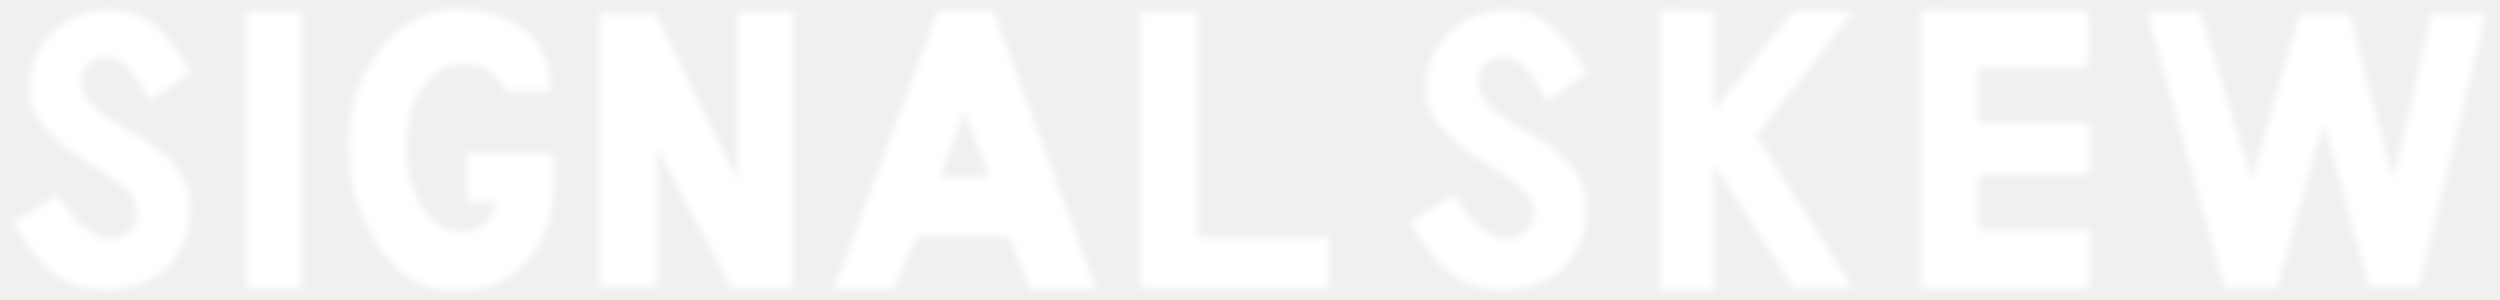
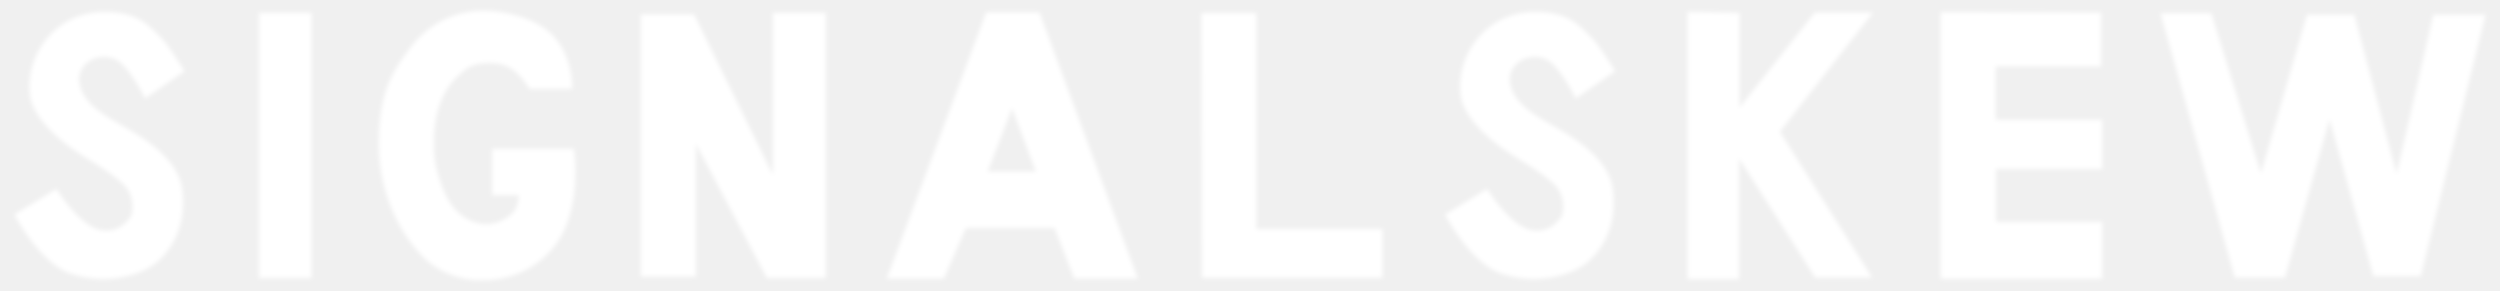
- <svg xmlns="http://www.w3.org/2000/svg" width="275mm" height="33mm" viewBox="0 0 275 33" version="1.1" id="svg12372">
-   <defs id="defs12369">
-     <filter style="color-interpolation-filters:sRGB" id="filter12256" x="-0.008" y="-0.036" width="1.016" height="1.073">
-       <feGaussianBlur stdDeviation="0.411" id="feGaussianBlur12258" />
+ <svg xmlns="http://www.w3.org/2000/svg" width="232" height="27" viewBox="0 0 61.383 7.144" version="1.1" id="svg38541">
+   <defs id="defs38538">
+     <filter style="color-interpolation-filters:sRGB" id="filter41501" x="-0.022" y="-0.025" width="1.043" height="1.051">
+       <feGaussianBlur stdDeviation="0.056" id="feGaussianBlur41503" />
    </filter>
-     <filter style="color-interpolation-filters:sRGB" id="filter12252" x="-0.01" y="-0.037" width="1.02" height="1.074">
-       <feGaussianBlur stdDeviation="0.411" id="feGaussianBlur12254" />
+     <filter style="color-interpolation-filters:sRGB" id="filter41505" x="-0.042" y="-0.025" width="1.083" height="1.05">
+       <feGaussianBlur stdDeviation="0.056" id="feGaussianBlur41507" />
+     </filter>
+     <filter style="color-interpolation-filters:sRGB" id="filter41509" x="-0.037" y="-0.025" width="1.08" height="1.05">
+       <feGaussianBlur stdDeviation="0.056" id="feGaussianBlur41511" />
+     </filter>
+     <filter style="color-interpolation-filters:sRGB" id="filter41513" x="-0.042" y="-0.025" width="1.084" height="1.05">
+       <feGaussianBlur stdDeviation="0.056" id="feGaussianBlur41515" />
+     </filter>
+     <filter style="color-interpolation-filters:sRGB" id="filter41517" x="-0.037" y="-0.025" width="1.074" height="1.051">
+       <feGaussianBlur stdDeviation="0.056" id="feGaussianBlur41519" />
+     </filter>
+     <filter style="color-interpolation-filters:sRGB" id="filter41521" x="-0.029" y="-0.025" width="1.058" height="1.05">
+       <feGaussianBlur stdDeviation="0.056" id="feGaussianBlur41523" />
+     </filter>
+     <filter style="color-interpolation-filters:sRGB" id="filter41525" x="-0.036" y="-0.025" width="1.073" height="1.051">
+       <feGaussianBlur stdDeviation="0.056" id="feGaussianBlur41527" />
+     </filter>
+     <filter style="color-interpolation-filters:sRGB" id="filter41529" x="-0.034" y="-0.025" width="1.069" height="1.05">
+       <feGaussianBlur stdDeviation="0.056" id="feGaussianBlur41531" />
+     </filter>
+     <filter style="color-interpolation-filters:sRGB" id="filter41533" x="-0.133" y="-0.025" width="1.265" height="1.051">
+       <feGaussianBlur stdDeviation="0.056" id="feGaussianBlur41535" />
+     </filter>
+     <filter style="color-interpolation-filters:sRGB" id="filter41537" x="-0.042" y="-0.025" width="1.084" height="1.05">
+       <feGaussianBlur stdDeviation="0.056" id="feGaussianBlur41539" />
    </filter>
  </defs>
  <g id="layer1">
-     <g id="g12242" transform="translate(-40.3,-91.45)">
-       <g id="g12222" style="filter:url(#filter12256)">
-         <path style="fill:#ffffff;stroke:#ffffff;stroke-width:0.265px;stroke-linecap:butt;stroke-linejoin:miter;stroke-opacity:1" d="m 56.859,102.355 4.285,-2.969 c 0,0 -1.819,-2.969 -2.735,-3.837 -1.279,-1.212 -2.379,-2.711 -6.026,-2.794 -3.647,-0.083 -6.115,1.826 -7.435,3.954 -1.836,2.959 -1.17,5.781 -1.17,5.781 0,0 0.293,2.572 4.793,5.749 2.181,1.54 3.713,2.191 5.636,3.871 1.878,1.642 1.16,3.92 1.16,3.92 0,0 -1.227,2.335 -3.812,1.74 -2.442,-0.562 -4.973,-4.641 -4.973,-4.641 l -4.598,2.799 c 0,0 2.82,5.474 6.407,6.64 4.308,1.4 8.12,-0.033 9.618,-1.272 0.949,-0.785 3.566,-3.369 2.911,-8.332 -0.463,-3.508 -4.676,-5.919 -6.299,-6.879 -1.762,-1.042 -4.476,-2.321 -5.304,-4.558 -0.829,-2.238 0.829,-3.315 1.326,-3.564 0.497,-0.249 2.238,-0.746 3.564,0.497 1.326,1.243 2.652,3.895 2.652,3.895 z" id="path1726" />
-         <path style="fill:#ffffff;stroke:#ffffff;stroke-width:0.265px;stroke-linecap:butt;stroke-linejoin:miter;stroke-opacity:1" d="m 67.671,92.859 h 5.626 v 30.181 h -5.743 V 92.86 Z" id="path3528" />
-         <path style="fill:#ffffff;stroke:#ffffff;stroke-width:0.265px;stroke-linecap:butt;stroke-linejoin:miter;stroke-opacity:1" d="m 96.056,101.32 h 4.686 c 0,0 0.141,-3.84 -2.521,-6.226 -1.871,-1.677 -5.04,-2.428 -7.288,-2.471 -1.398,-0.027 -5.526,0.135 -8.63,4.329 -1.878,2.537 -3.493,4.874 -3.486,10.842 0.005,4.297 1.509,9.152 4.895,12.696 2.149,2.25 4.926,2.748 6.275,2.781 1.174,0.029 5.271,0.187 8.488,-3.517 3.559,-4.099 2.486,-11.282 2.486,-11.282 h -9.127 v 5.056 h 3.067 c 0,0 0.058,0.481 -0.254,1.458 -0.337,1.053 -2.028,2.131 -3.603,2.131 -1.194,0 -3.519,-0.604 -4.846,-3.505 -1.326,-2.901 -1.326,-4.89 -1.326,-5.719 0,-0.829 -0.132,-5.327 2.735,-7.946 0.669,-0.611 1.399,-1.554 3.554,-1.59 1.745,-0.029 3.237,0.312 4.895,2.964 z" id="path4543" />
-         <path style="fill:#ffffff;stroke:#ffffff;stroke-width:0.265px;stroke-linecap:butt;stroke-linejoin:miter;stroke-opacity:1" d="m 121.588,92.866 h 5.802 V 123.034 h -6.547 l -8.371,-15.83 v 15.664 h -6.05 V 93.032 h 5.884 l 9.283,18.897 z" id="path7840" />
-         <path id="path8708" style="fill:#ffffff;stroke:#ffffff;stroke-width:0.265px;stroke-linecap:butt;stroke-linejoin:miter;stroke-opacity:1" d="m 143.559,92.801 -11.311,30.299 h 6.271 l 2.52,-5.802 h 10.373 l 2.256,5.802 h 7.004 L 149.478,92.801 Z m 2.872,10.49 2.93,7.794 h -5.919 z" />
-         <path style="fill:#ffffff;stroke:#ffffff;stroke-width:0.265px;stroke-linecap:butt;stroke-linejoin:miter;stroke-opacity:1" d="m 165.887,123.011 h 20.453 v -5.333 H 171.865 V 92.889 h -6.036 z" id="path9121" />
-       </g>
-       <g id="g12228" style="filter:url(#filter12252)">
-         <path style="fill:#ffffff;stroke:#ffffff;stroke-width:0.265px;stroke-linecap:butt;stroke-linejoin:miter;stroke-opacity:1" d="m 210.478,102.355 4.285,-2.969 c 0,0 -1.819,-2.969 -2.735,-3.837 -1.279,-1.212 -2.379,-2.711 -6.026,-2.794 -3.647,-0.083 -6.115,1.826 -7.435,3.954 -1.836,2.959 -1.17,5.781 -1.17,5.781 0,0 0.293,2.572 4.793,5.749 2.181,1.54 3.713,2.191 5.636,3.871 1.878,1.642 1.16,3.92 1.16,3.92 0,0 -1.227,2.335 -3.812,1.74 -2.442,-0.562 -4.973,-4.641 -4.973,-4.641 l -4.598,2.799 c 0,0 2.82,5.474 6.407,6.64 4.308,1.4 8.12,-0.033 9.618,-1.272 0.949,-0.785 3.566,-3.369 2.911,-8.332 -0.463,-3.508 -4.676,-5.919 -6.299,-6.879 -1.762,-1.042 -4.476,-2.321 -5.304,-4.558 -0.829,-2.238 0.829,-3.315 1.326,-3.564 0.497,-0.249 2.238,-0.746 3.564,0.497 1.326,1.243 2.652,3.895 2.652,3.895 z" id="path9308" />
-         <path style="fill:#ffffff;stroke:#ffffff;stroke-width:0.265px;stroke-linecap:butt;stroke-linejoin:miter;stroke-opacity:1" d="m 223.044,92.743 v 30.416 h 5.626 v -14.182 l 8.967,14.007 h 6.212 l -10.52,-16.614 10.578,-13.538 h -6.329 L 228.729,103.996 V 92.861 Z" id="path10442" />
-         <path style="fill:#ffffff;stroke:#ffffff;stroke-width:0.265px;stroke-linecap:butt;stroke-linejoin:miter;stroke-opacity:1" d="m 251.728,92.783 v 30.334 h 18.275 v -6.257 h -12.183 v -6.34 h 12.183 v -5.387 h -12.225 v -6.382 h 12.1 v -5.926 z" id="path11107" />
-         <path style="fill:#ffffff;stroke:#ffffff;stroke-width:0.265px;stroke-linecap:butt;stroke-linejoin:miter;stroke-opacity:1" d="m 276.656,92.907 8.454,30.085 h 5.553 l 5.221,-18.565 5.139,18.399 h 5.221 l 7.376,-29.754 h -5.719 l -4.31,18.731 -4.973,-18.731 h -5.221 l -5.387,18.565 -5.802,-18.731 z" id="path11611" />
-       </g>
-     </g>
+     <path style="fill:#ffffff;stroke:#ffffff;stroke-width:0.057px;stroke-linecap:butt;stroke-linejoin:miter;stroke-opacity:1;filter:url(#filter41537)" d="M 3.573,2.375 4.49,1.74 c 0,0 -0.389,-0.635 -0.585,-0.821 C 3.631,0.66 3.396,0.339 2.616,0.322 1.836,0.304 1.308,0.712 1.026,1.168 0.633,1.8 0.775,2.404 0.775,2.404 c 0,0 0.063,0.55 1.025,1.23 0.467,0.329 0.794,0.469 1.205,0.828 0.402,0.351 0.248,0.838 0.248,0.838 0,0 -0.263,0.499 -0.815,0.372 C 1.916,5.552 1.375,4.68 1.375,4.68 L 0.392,5.278 c 0,0 0.603,1.171 1.37,1.42 C 2.683,6.998 3.499,6.692 3.819,6.427 4.022,6.259 4.582,5.706 4.442,4.644 4.343,3.894 3.442,3.378 3.095,3.173 2.718,2.95 2.137,2.677 1.96,2.198 1.783,1.719 2.137,1.489 2.244,1.436 2.35,1.382 2.722,1.276 3.006,1.542 3.29,1.808 3.573,2.375 3.573,2.375 Z" id="path1726" />
+     <path style="fill:#ffffff;stroke:#ffffff;stroke-width:0.057px;stroke-linecap:butt;stroke-linejoin:miter;stroke-opacity:1;filter:url(#filter41533)" d="M 6.415,0.344 H 7.618 V 6.8 H 6.39 V 0.344 Z" id="path3528" />
+     <path style="fill:#ffffff;stroke:#ffffff;stroke-width:0.057px;stroke-linecap:butt;stroke-linejoin:miter;stroke-opacity:1;filter:url(#filter41529)" d="m 13.016,2.154 h 1.002 c 0,0 0.03,-0.821 -0.539,-1.332 -0.4,-0.359 -1.078,-0.519 -1.559,-0.529 -0.299,-0.006 -1.182,0.029 -1.846,0.926 -0.402,0.543 -0.747,1.043 -0.746,2.319 0.001,0.919 0.323,1.958 1.047,2.716 0.46,0.481 1.054,0.588 1.342,0.595 0.251,0.006 1.128,0.04 1.816,-0.752 0.761,-0.877 0.532,-2.413 0.532,-2.413 h -1.952 v 1.081 h 0.656 c 0,0 0.012,0.103 -0.054,0.312 -0.072,0.225 -0.434,0.456 -0.771,0.456 -0.255,0 -0.753,-0.129 -1.036,-0.75 -0.284,-0.62 -0.284,-1.046 -0.284,-1.223 0,-0.177 -0.028,-1.139 0.585,-1.7 0.143,-0.131 0.299,-0.332 0.76,-0.34 0.373,-0.006 0.692,0.067 1.047,0.634 z" id="path4543" />
+     <path style="fill:#ffffff;stroke:#ffffff;stroke-width:0.057px;stroke-linecap:butt;stroke-linejoin:miter;stroke-opacity:1;filter:url(#filter41525)" d="m 19.006,0.345 h 1.241 V 6.798 H 18.847 L 17.056,3.412 V 6.763 H 15.762 V 0.381 h 1.259 l 1.986,4.042 z" id="path7840" />
+     <path id="path8708" style="fill:#ffffff;stroke:#ffffff;stroke-width:0.057px;stroke-linecap:butt;stroke-linejoin:miter;stroke-opacity:1;filter:url(#filter41521)" d="M 24.235,0.331 21.815,6.812 h 1.341 l 0.539,-1.241 h 2.219 l 0.483,1.241 h 1.498 L 25.501,0.331 Z m 0.614,2.244 0.627,1.667 H 24.21 Z" />
+     <path style="fill:#ffffff;stroke:#ffffff;stroke-width:0.057px;stroke-linecap:butt;stroke-linejoin:miter;stroke-opacity:1;filter:url(#filter41517)" d="m 29.54,6.793 h 4.375 V 5.653 H 30.819 V 0.35 h -1.291 z" id="path9121" />
+     <path style="fill:#ffffff;stroke:#ffffff;stroke-width:0.057px;stroke-linecap:butt;stroke-linejoin:miter;stroke-opacity:1;filter:url(#filter41513)" d="m 38.702,2.375 0.917,-0.635 c 0,0 -0.389,-0.635 -0.585,-0.821 -0.274,-0.259 -0.509,-0.58 -1.289,-0.598 -0.78,-0.018 -1.308,0.391 -1.59,0.846 -0.393,0.633 -0.25,1.237 -0.25,1.237 0,0 0.063,0.55 1.025,1.23 0.467,0.329 0.794,0.469 1.205,0.828 0.402,0.351 0.248,0.838 0.248,0.838 0,0 -0.263,0.499 -0.815,0.372 -0.522,-0.12 -1.064,-0.993 -1.064,-0.993 l -0.983,0.599 c 0,0 0.603,1.171 1.37,1.42 0.921,0.3 1.737,-0.007 2.057,-0.272 0.203,-0.168 0.763,-0.721 0.623,-1.782 -0.099,-0.75 -1,-1.266 -1.347,-1.471 -0.377,-0.223 -0.957,-0.496 -1.135,-0.975 -0.177,-0.479 0.177,-0.709 0.284,-0.762 0.106,-0.053 0.479,-0.16 0.762,0.106 0.284,0.266 0.567,0.833 0.567,0.833 z" id="path9308" />
+     <path style="fill:#ffffff;stroke:#ffffff;stroke-width:0.057px;stroke-linecap:butt;stroke-linejoin:miter;stroke-opacity:1;filter:url(#filter41509)" d="M 41.466,0.319 V 6.825 h 1.203 v -3.034 l 1.918,2.996 h 1.329 L 43.666,3.234 45.928,0.338 H 44.575 L 42.682,2.726 V 0.344 Z" id="path10442" />
+     <path style="fill:#ffffff;stroke:#ffffff;stroke-width:0.057px;stroke-linecap:butt;stroke-linejoin:miter;stroke-opacity:1;filter:url(#filter41505)" d="M 47.678,0.328 V 6.816 h 3.909 V 5.478 H 48.981 V 4.121 h 2.606 V 2.969 H 48.972 V 1.604 H 51.56 V 0.337 Z" id="path11107" />
+     <path style="fill:#ffffff;stroke:#ffffff;stroke-width:0.057px;stroke-linecap:butt;stroke-linejoin:miter;stroke-opacity:1;filter:url(#filter41501)" d="m 53.086,0.354 1.808,6.435 h 1.188 l 1.117,-3.971 1.099,3.936 h 1.117 l 1.578,-6.364 H 59.77 L 58.848,4.396 57.784,0.39 H 56.667 L 55.515,4.361 54.274,0.354 Z" id="path11611" />
  </g>
</svg>
